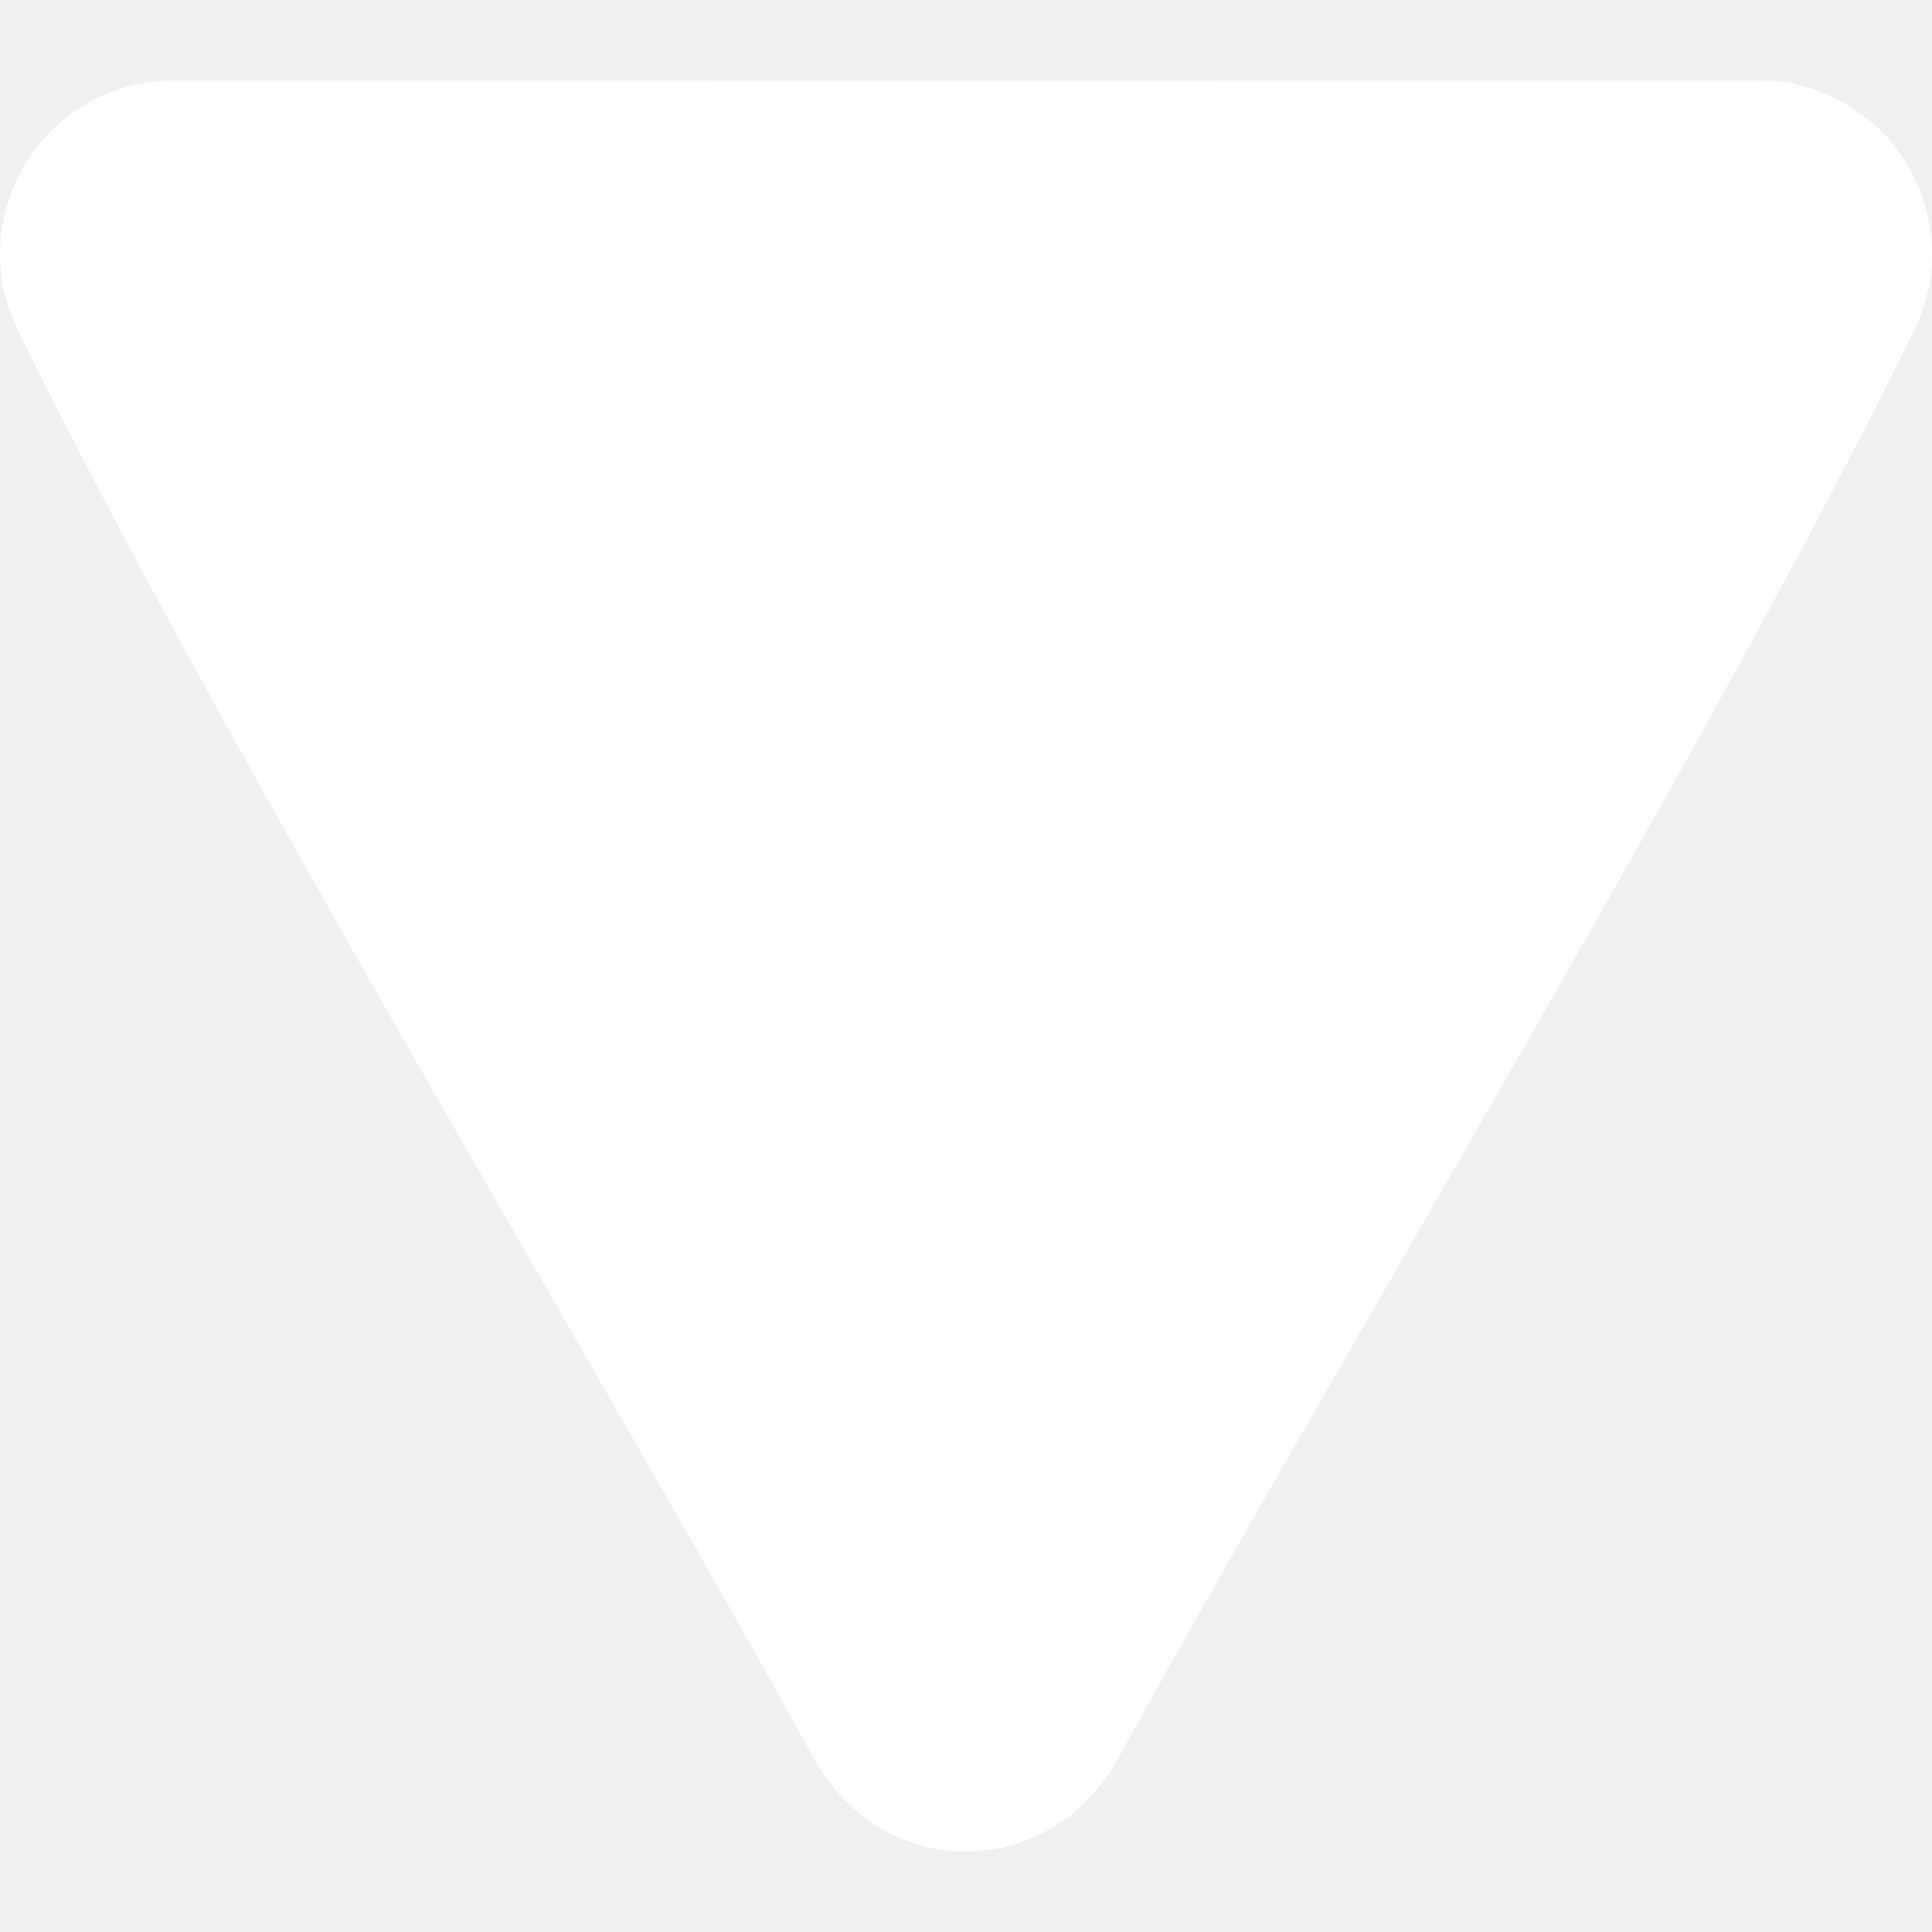
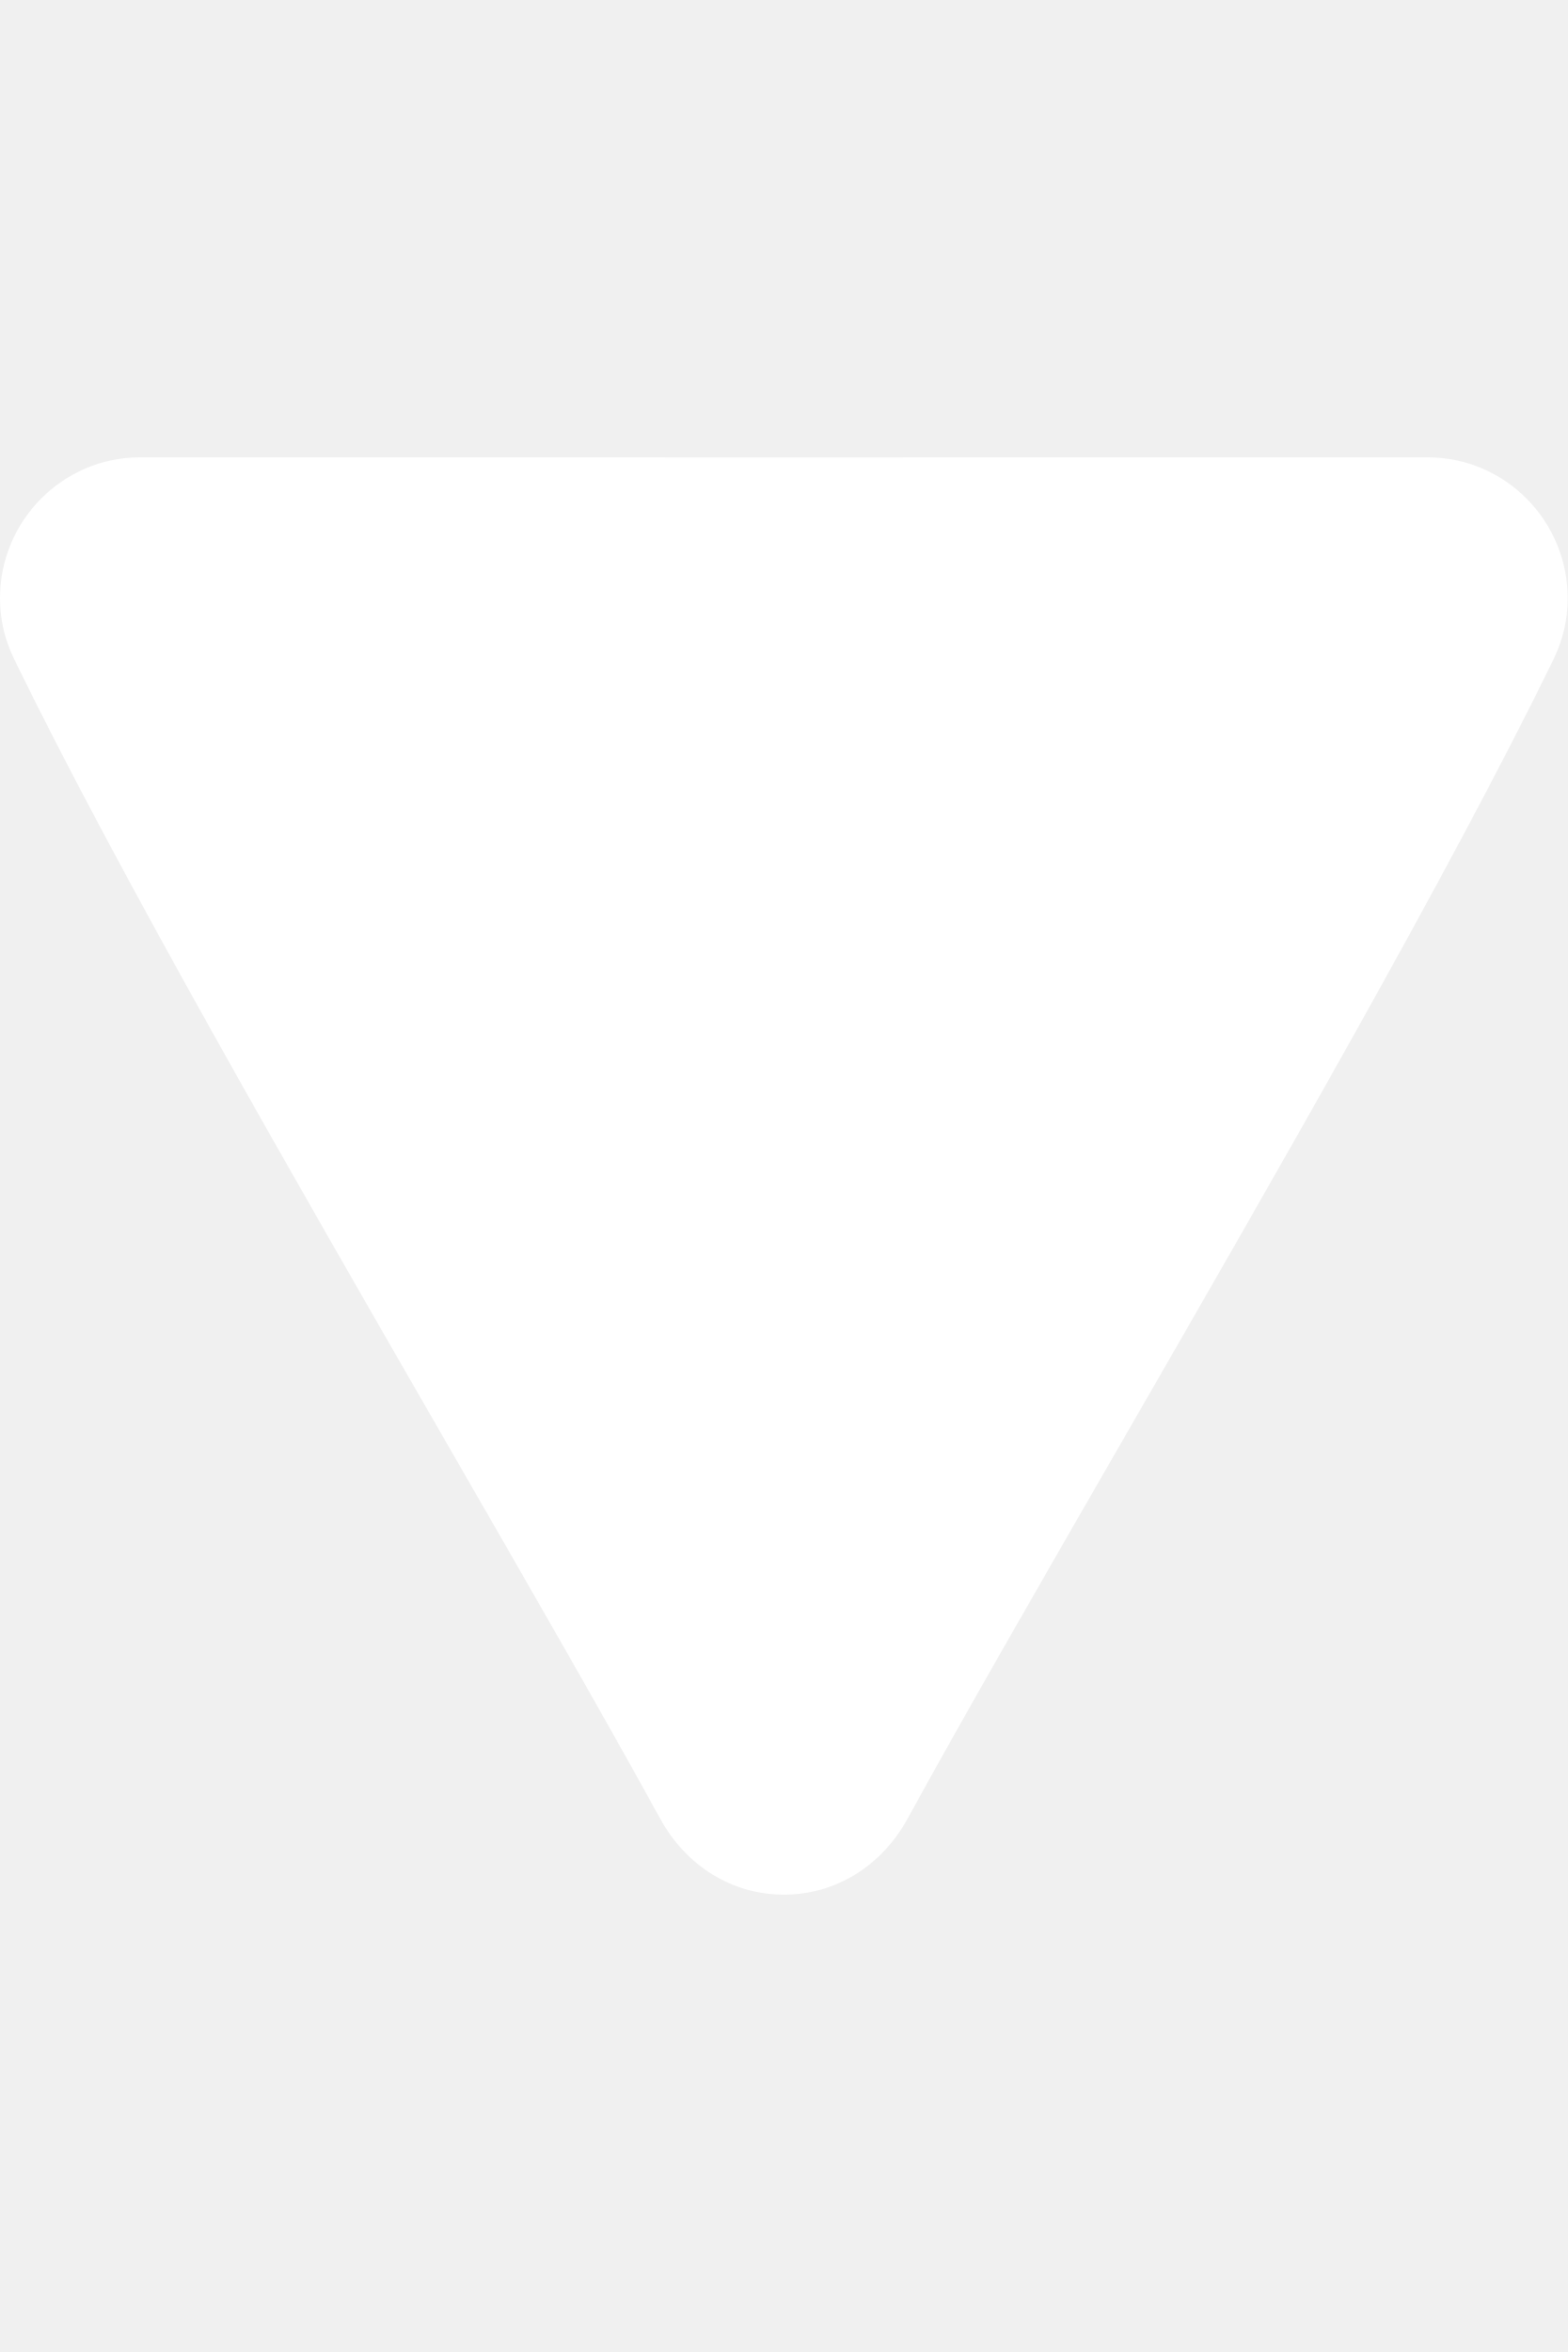
- <svg xmlns="http://www.w3.org/2000/svg" version="1.1" id="Capa_1" x="0px" y="0px" viewBox="0 0 512 512" style="enable-background:new 0 0 512 512;" xml:space="preserve" width="512px" height="512px">
+ <svg xmlns="http://www.w3.org/2000/svg" version="1.1" id="Capa_1" x="0px" y="0px" viewBox="0 0 512 512" style="enable-background:new 0 0 512 512;" xml:space="preserve" width="8px" height="12px">
  <g>
    <g>
      <g>
        <path d="M466.271,21.333L256,21.354L45.729,21.333C20.521,21.333,0,41.979,0,67.375c0,6.938,1.583,13.667,4.688,20    c34.083,69.958,91.25,169.167,141.688,256.708c26.354,45.75,51.25,88.958,69.25,121.792c8.521,15.521,23.604,24.792,40.396,24.792    c16.771,0,31.854-9.271,40.375-24.792c17.979-32.813,42.854-76,69.188-121.708c50.458-87.563,107.625-186.813,141.729-256.75    C510.417,81.063,512,74.313,512,67.375C512,41.979,491.479,21.333,466.271,21.333z" data-original="#000000" class="active-path" data-old_color="#000000" fill="#FFFFFF" />
      </g>
    </g>
  </g>
</svg>
